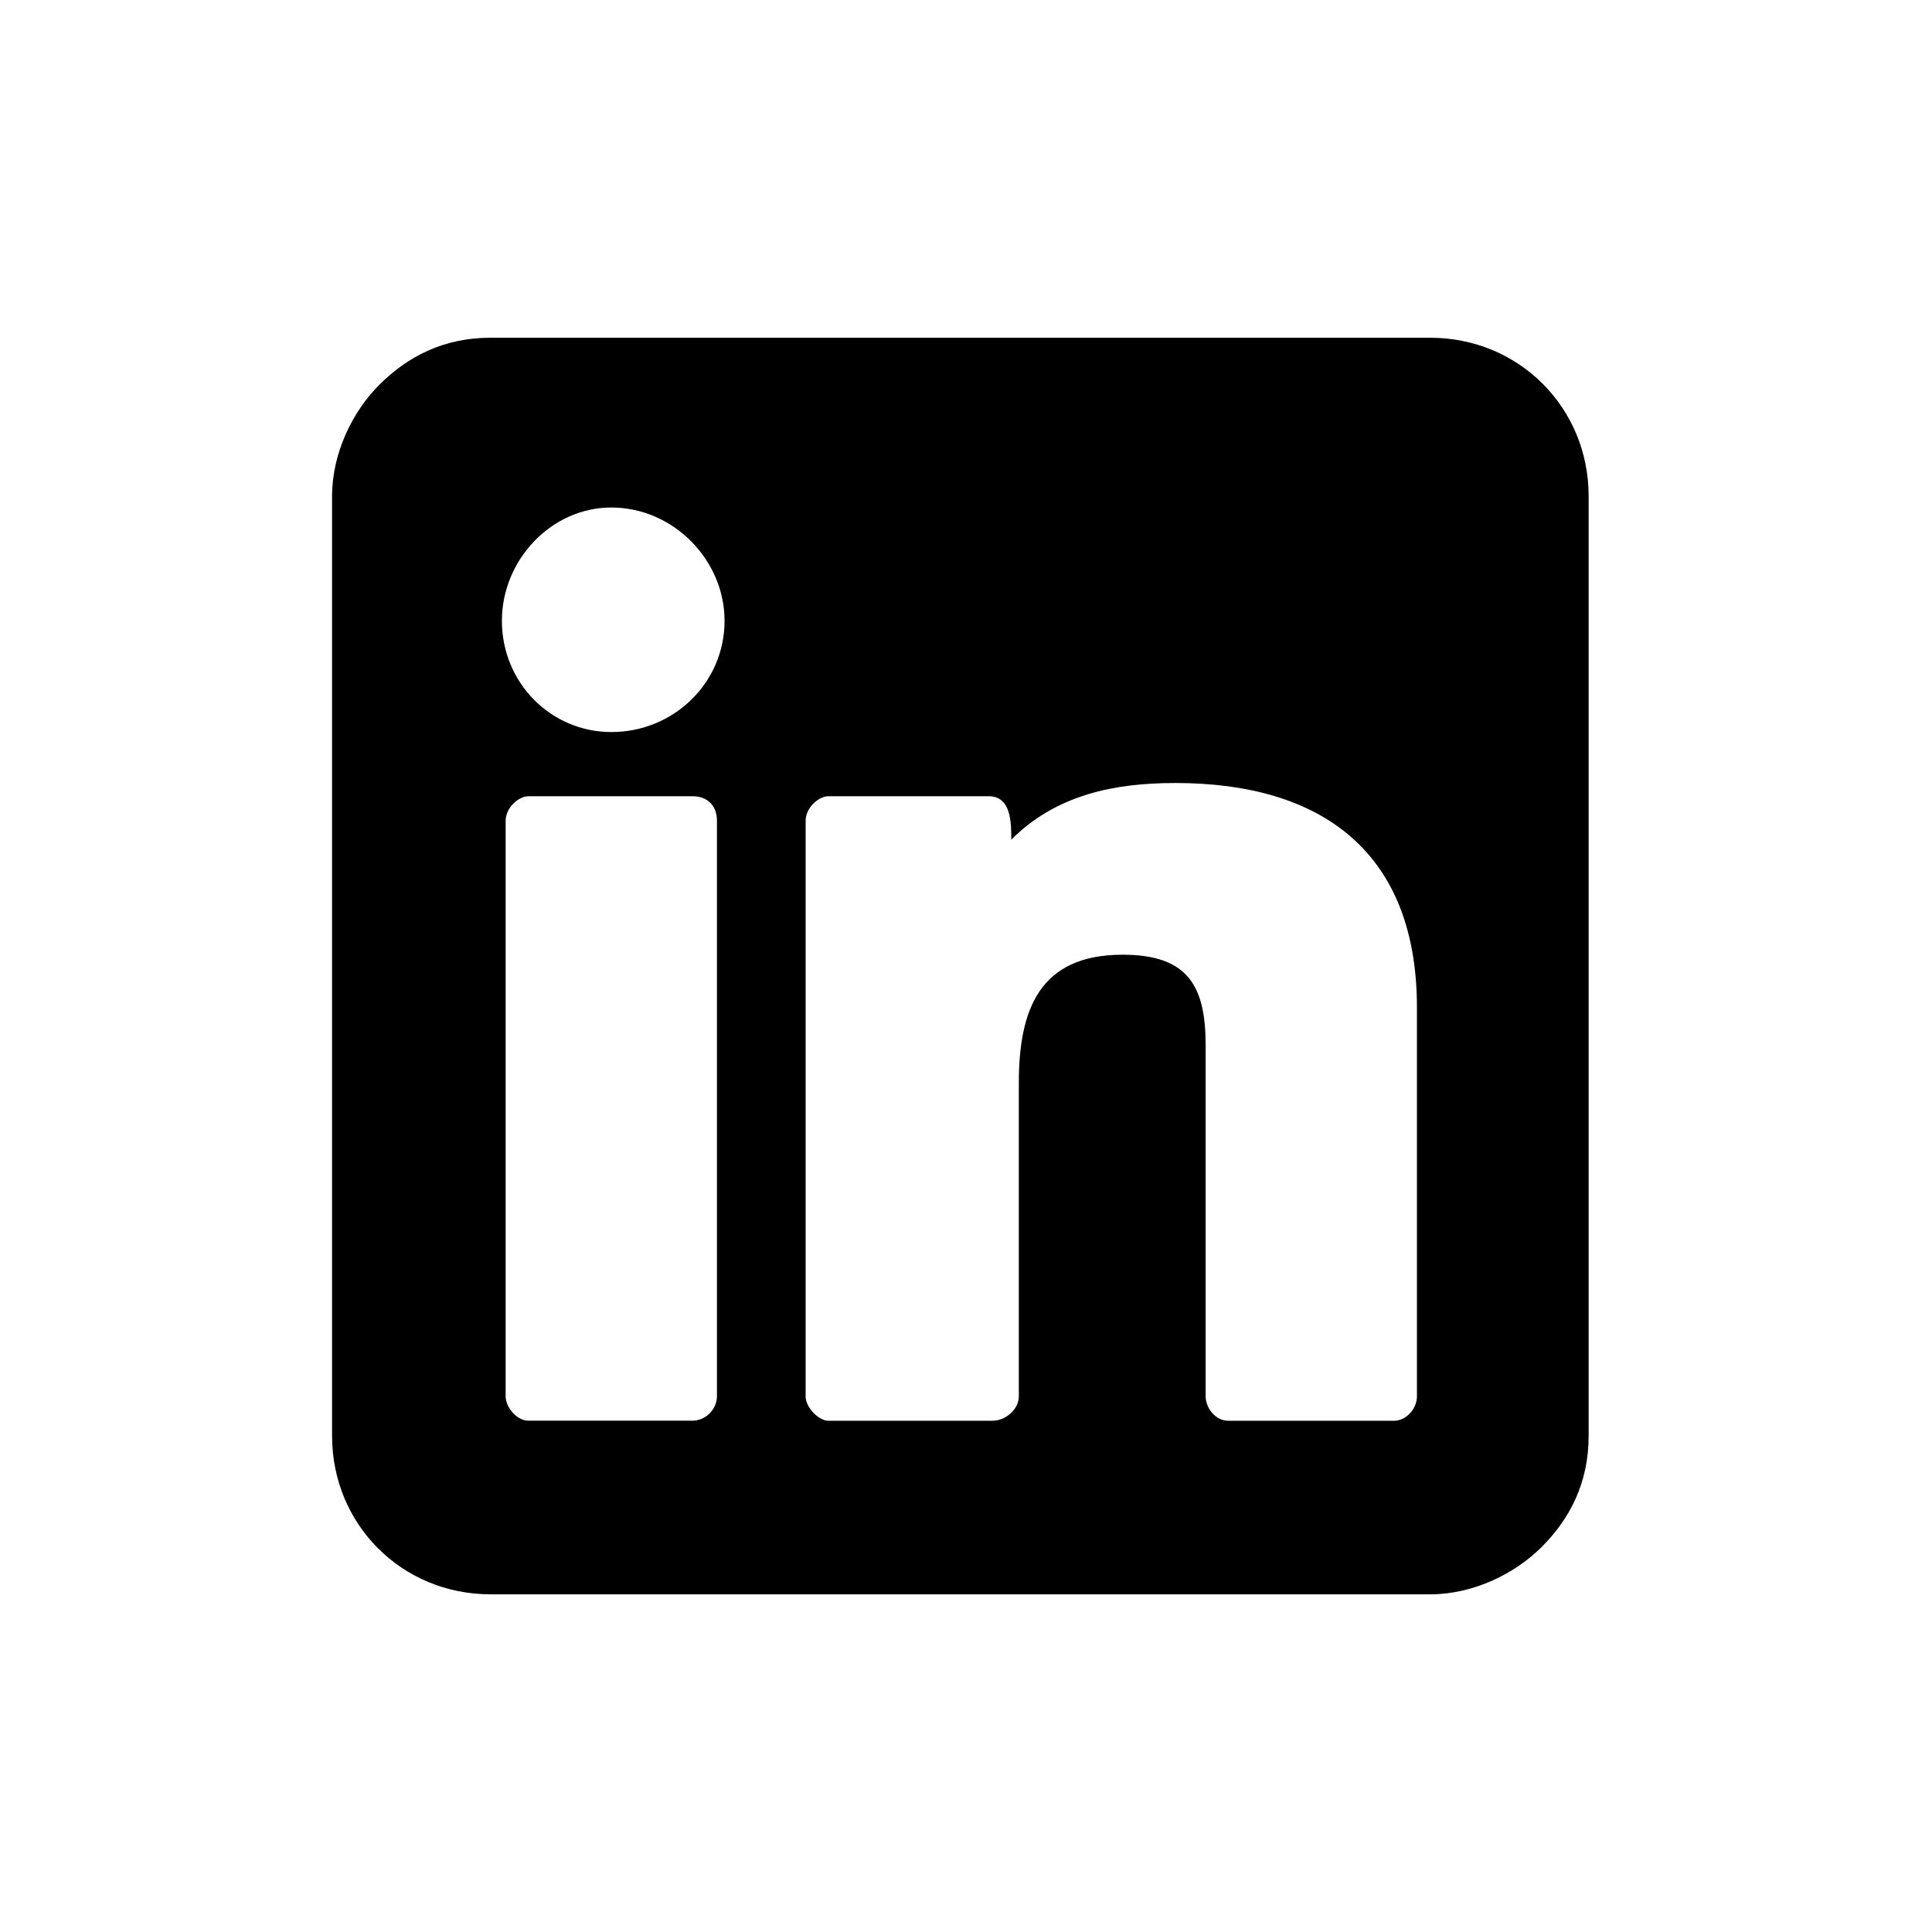
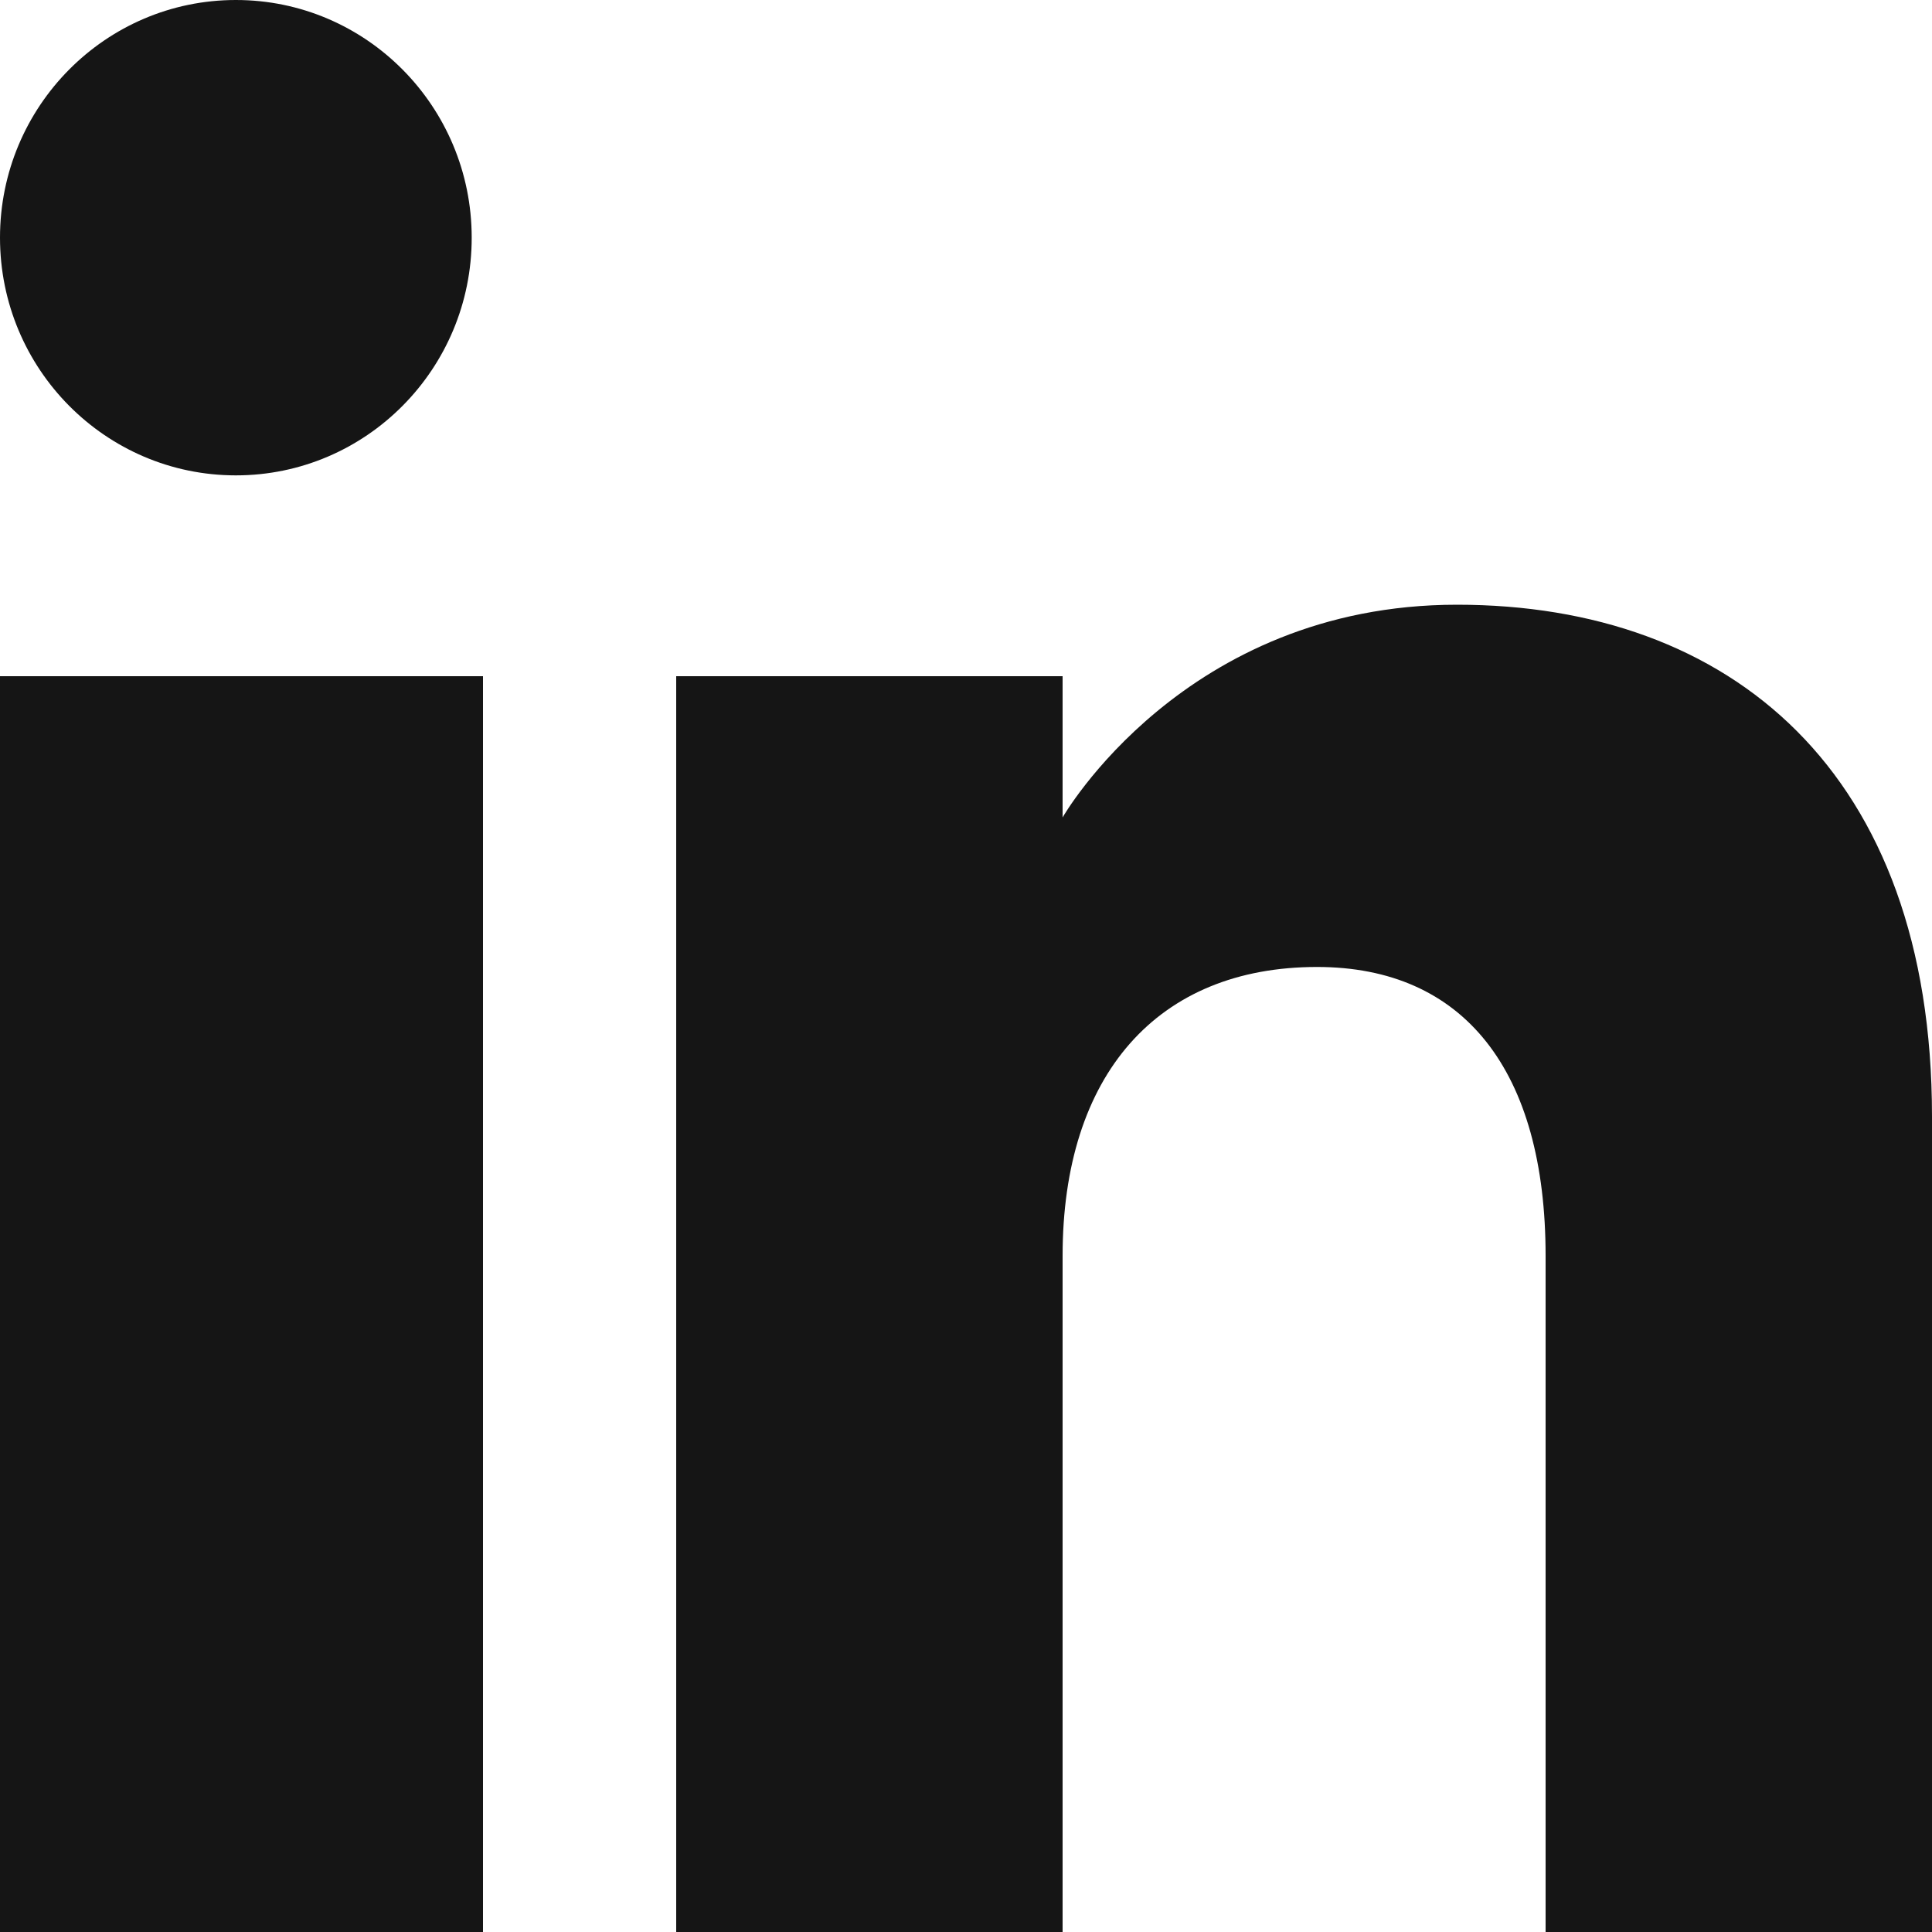
- <svg xmlns="http://www.w3.org/2000/svg" fill="#000000" width="800px" height="800px" viewBox="-5.5 0 32 32" version="1.1">
-   <path d="M0 8.219v15.563c0 1.469 1.156 2.625 2.625 2.625h15.563c0.719 0 1.406-0.344 1.844-0.781 0.469-0.469 0.781-1.063 0.781-1.844v-15.563c0-1.469-1.156-2.625-2.625-2.625h-15.563c-0.781 0-1.375 0.313-1.844 0.781-0.438 0.438-0.781 1.125-0.781 1.844zM2.813 10.281c0-1 0.813-1.875 1.813-1.875 1.031 0 1.875 0.875 1.875 1.875 0 1.031-0.844 1.844-1.875 1.844-1 0-1.813-0.813-1.813-1.844zM7.844 23.125v-9.531c0-0.219 0.219-0.406 0.375-0.406h2.656c0.375 0 0.375 0.438 0.375 0.719 0.75-0.75 1.719-0.938 2.719-0.938 2.438 0 4 1.156 4 3.719v6.438c0 0.219-0.188 0.406-0.375 0.406h-2.75c-0.219 0-0.375-0.219-0.375-0.406v-5.813c0-0.969-0.281-1.5-1.375-1.5-1.375 0-1.719 0.906-1.719 2.125v5.188c0 0.219-0.219 0.406-0.438 0.406h-2.719c-0.156 0-0.375-0.219-0.375-0.406zM2.875 23.125v-9.531c0-0.219 0.219-0.406 0.375-0.406h2.719c0.25 0 0.406 0.156 0.406 0.406v9.531c0 0.219-0.188 0.406-0.406 0.406h-2.719c-0.188 0-0.375-0.219-0.375-0.406z" />
+ <svg xmlns="http://www.w3.org/2000/svg" width="800px" height="800px" viewBox="0 0 20 20" version="1.1" fill="#000000" stroke="#000000">
+   <g id="SVGRepo_bgCarrier" stroke-width="0" />
+   <g id="SVGRepo_tracerCarrier" stroke-linecap="round" stroke-linejoin="round" />
+   <g id="SVGRepo_iconCarrier">
+     <defs> </defs>
+     <g id="Page-1" stroke="none" stroke-width="1" fill="none" fill-rule="evenodd">
+       <g id="Dribbble-Light-Preview" transform="translate(-180, -7479)" fill="#151515">
+         <g id="icons" transform="translate(56, 160)">
+           <path d="M144,7339 L140,7339 L140,7332.001 C140,7330.081 139.153,7329.01 137.634,7329.01 C135.981,7329.01 135,7330.126 135,7332.001 L135,7339 L131,7339 L131,7326 L135,7326 L135,7327.462 C135,7327.462 136.255,7325.26 139.083,7325.26 C141.912,7325.26 144,7326.986 144,7330.558 L144,7339 L144,7339 Z M126.442,7323.921 C125.093,7323.921 124,7322.819 124,7321.46 C124,7320.102 125.093,7319 126.442,7319 C127.79,7319 128.883,7320.102 128.883,7321.46 C128.884,7322.819 127.79,7323.921 126.442,7323.921 L126.442,7323.921 Z M124,7339 L129,7339 L129,7326 L124,7326 L124,7339 Z" id="linkedin-[#15151561]"> </path>
+         </g>
+       </g>
+     </g>
+   </g>
</svg>
